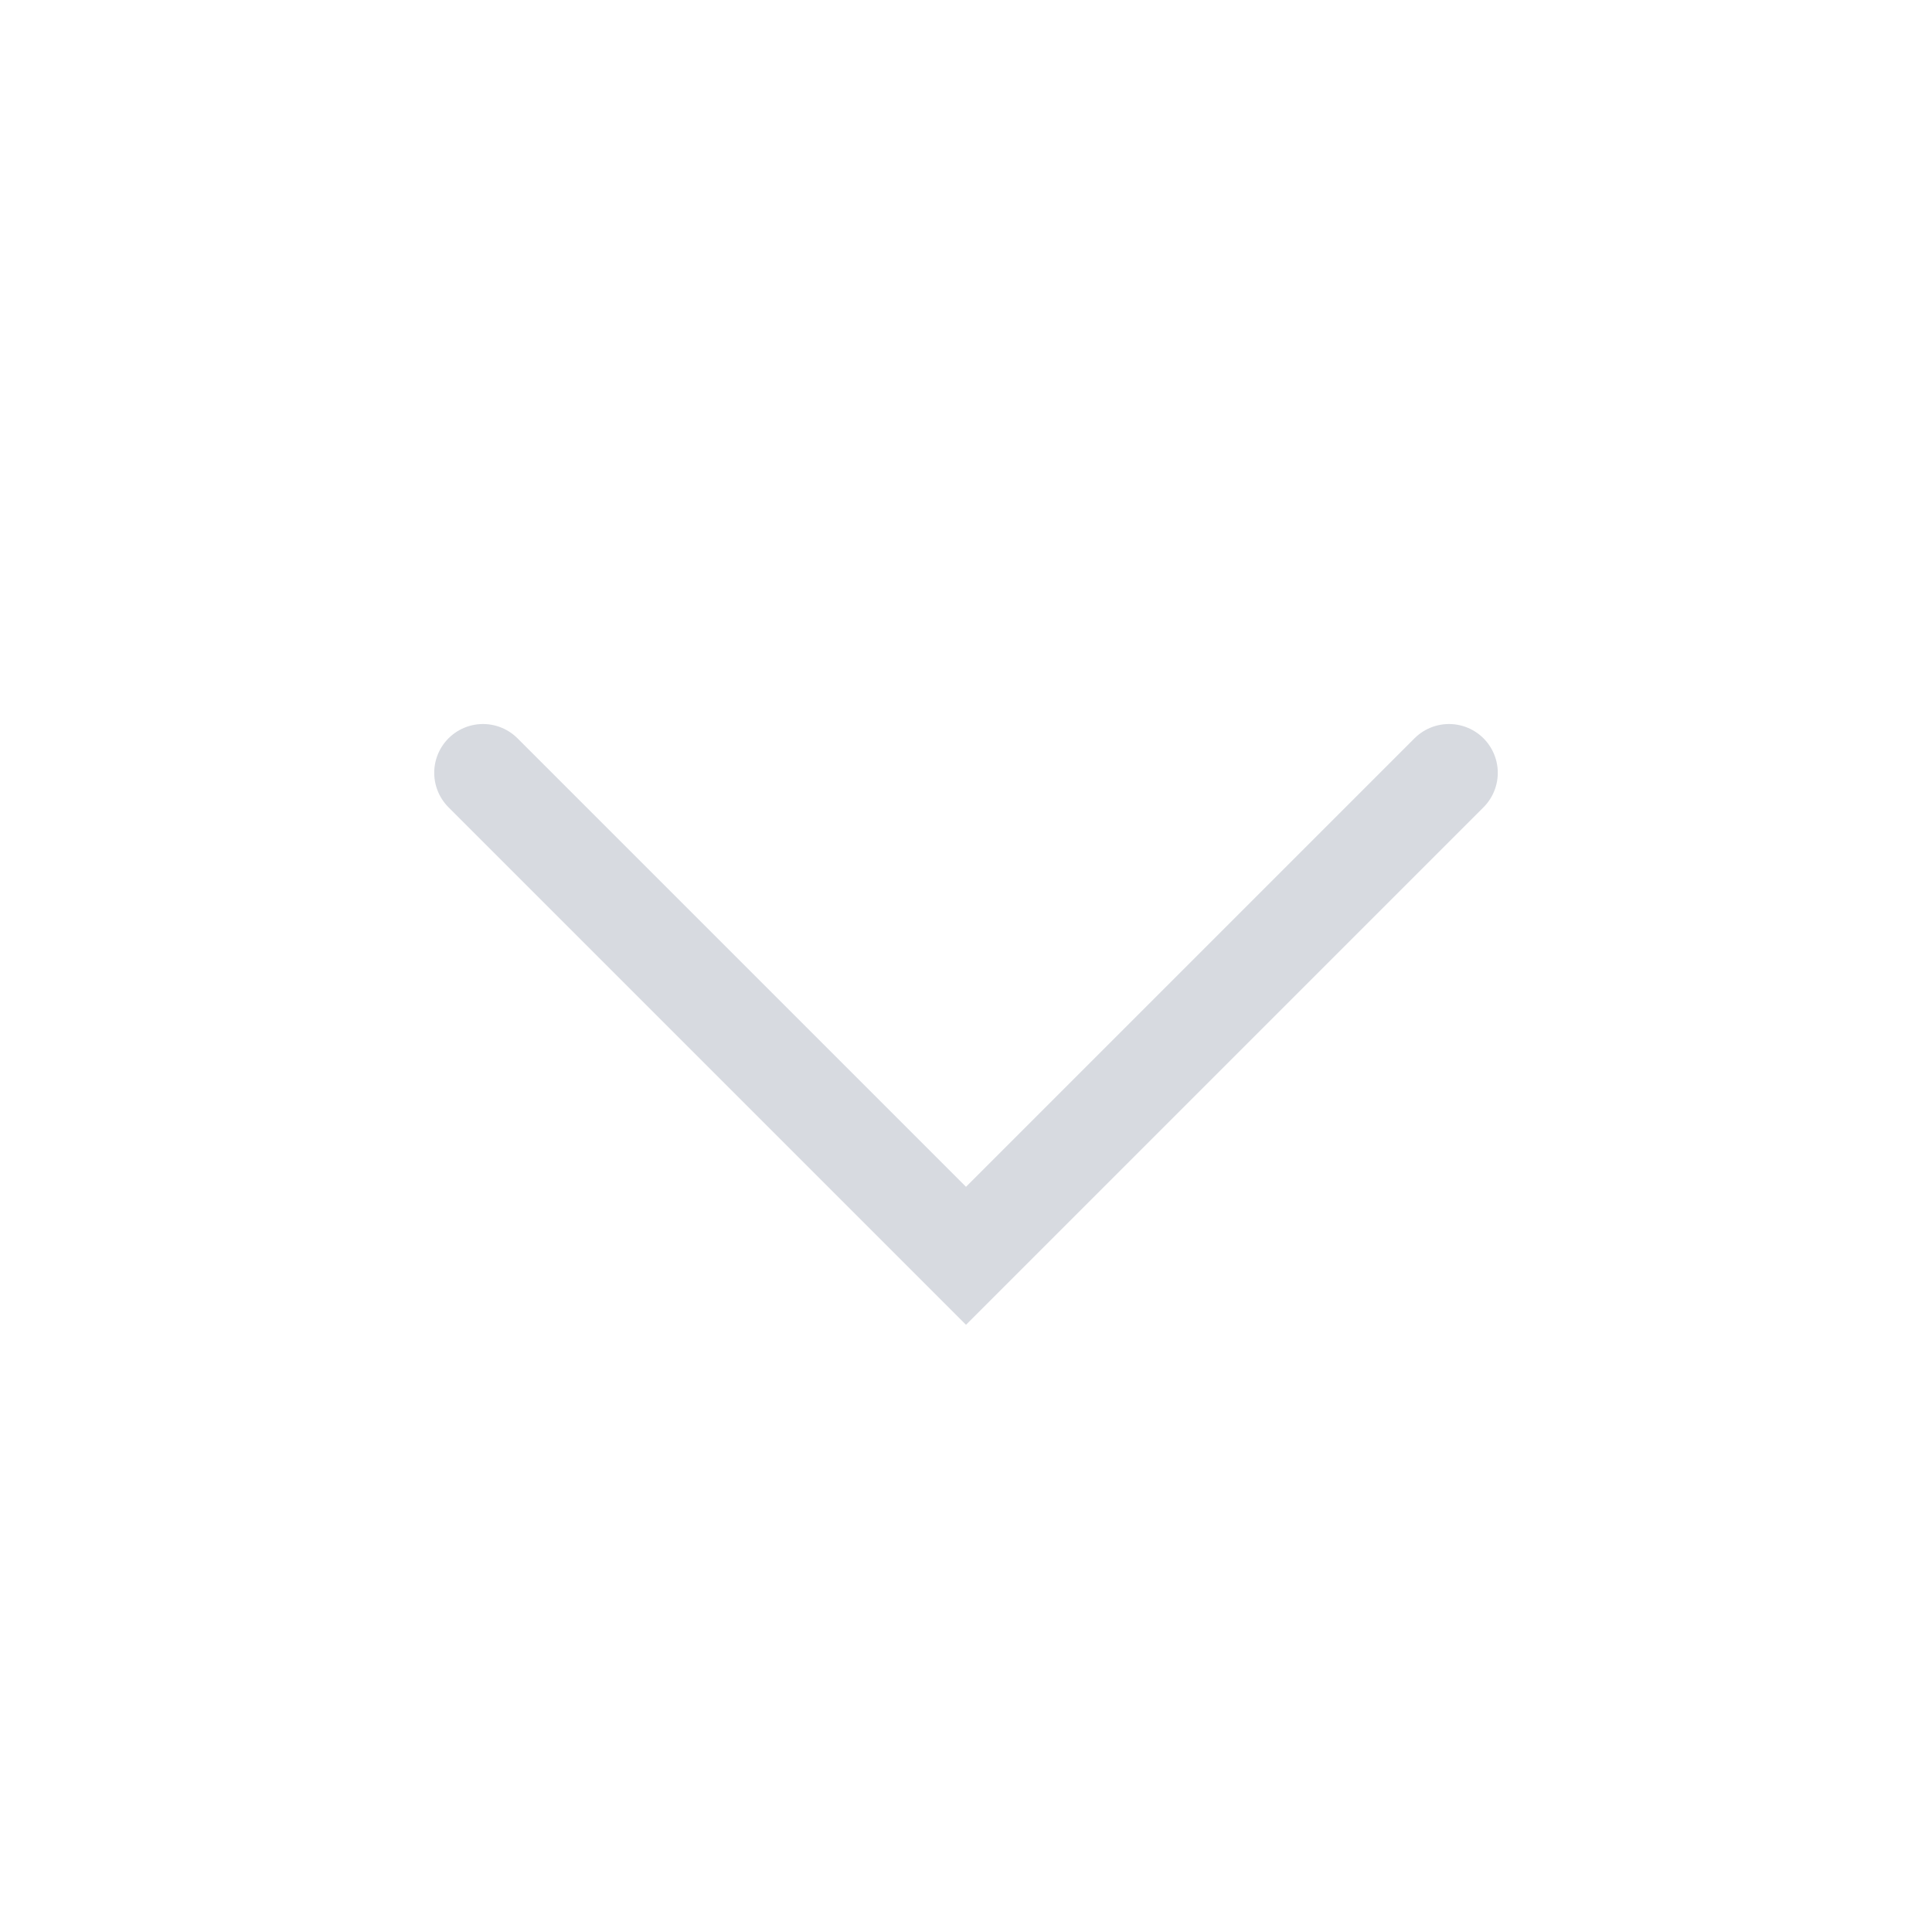
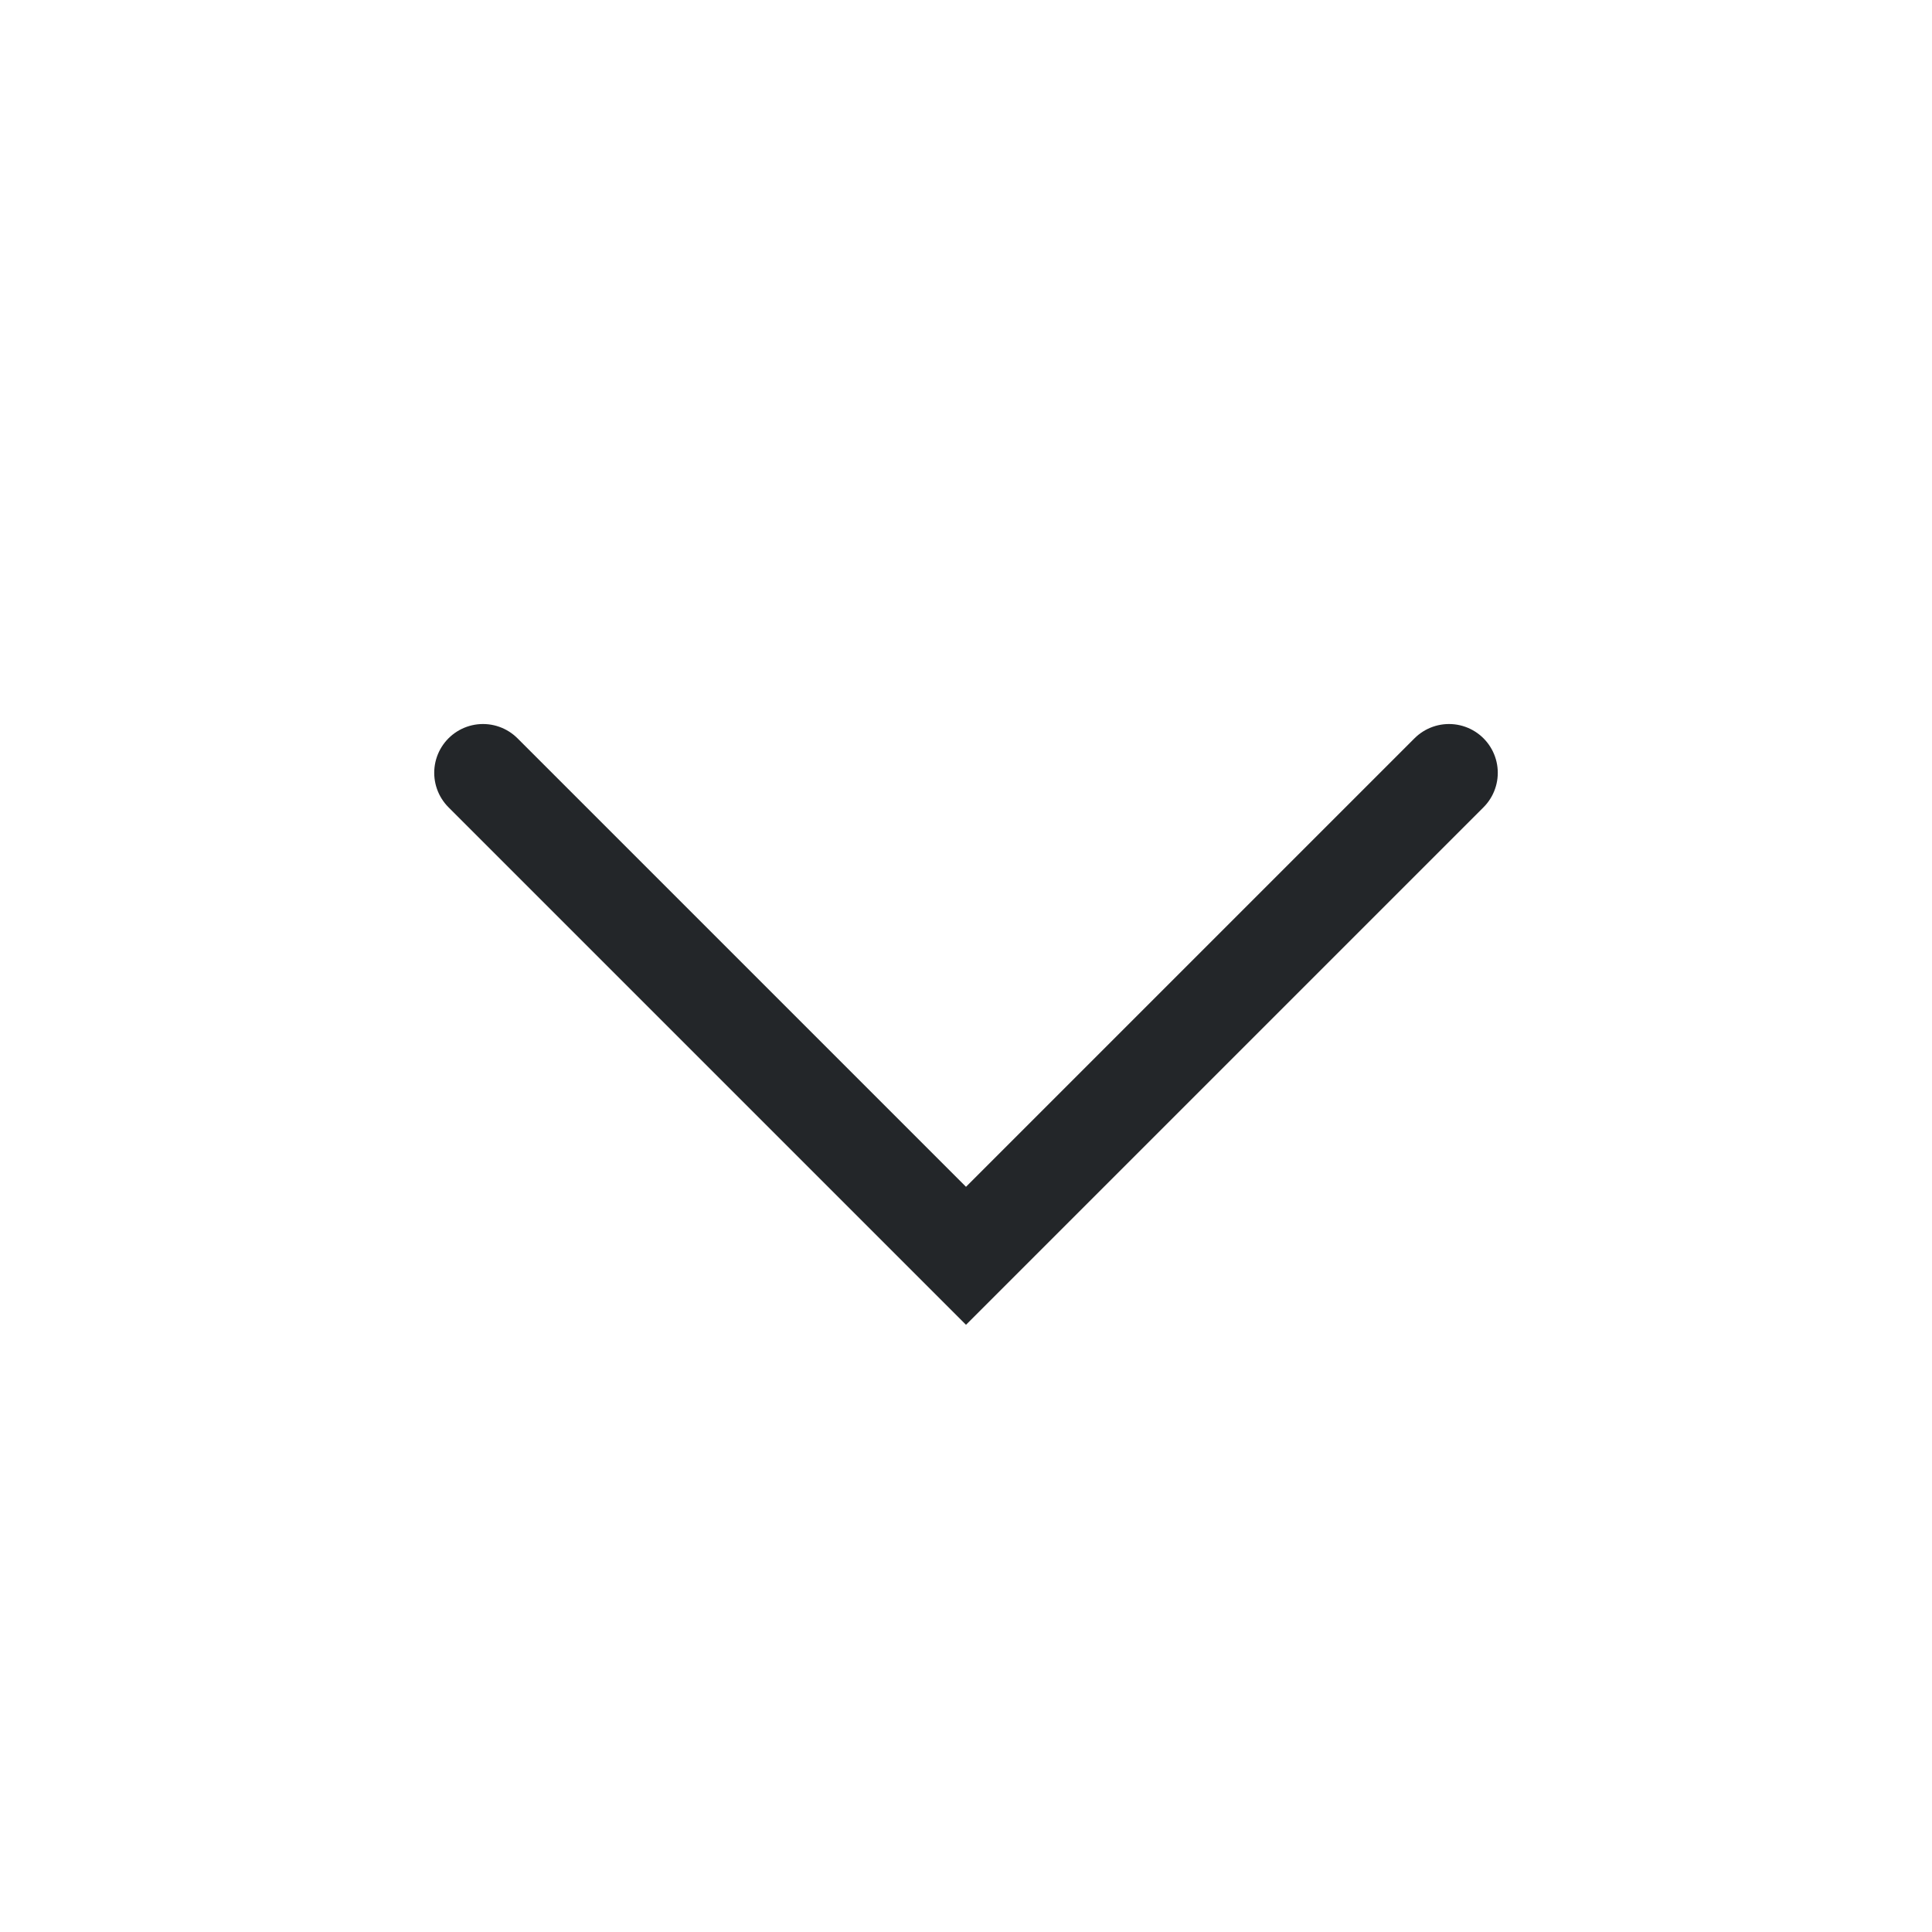
<svg xmlns="http://www.w3.org/2000/svg" viewBox="0 0 50 50" version="1.2" baseProfile="tiny">
  <defs>
</defs>
  <g fill="none" stroke="black" stroke-width="1" fill-rule="evenodd" stroke-linecap="square" stroke-linejoin="bevel">
-     <g fill="none" stroke="#d7dae0" stroke-opacity="1" stroke-width="1.01" stroke-linecap="round" stroke-linejoin="miter" stroke-miterlimit="2" transform="matrix(2.5,0,0,2.5,2.5,2.5)" font-family="Noto Sans" font-size="10" font-weight="400" font-style="normal">
+     <g fill="none" stroke="#232629" stroke-opacity="1" stroke-width="1.01" stroke-linecap="round" stroke-linejoin="miter" stroke-miterlimit="2" transform="matrix(2.5,0,0,2.5,2.5,2.5)" font-family="Noto Sans" font-size="10" font-weight="400" font-style="normal">
      <polyline fill="none" vector-effect="none" points="4,7 9,12 14,7 " />
    </g>
    <g fill="none" stroke="#000000" stroke-opacity="1" stroke-width="1" stroke-linecap="square" stroke-linejoin="bevel" transform="matrix(1,0,0,1,0,0)" font-family="Noto Sans" font-size="10" font-weight="400" font-style="normal">
</g>
  </g>
</svg>
